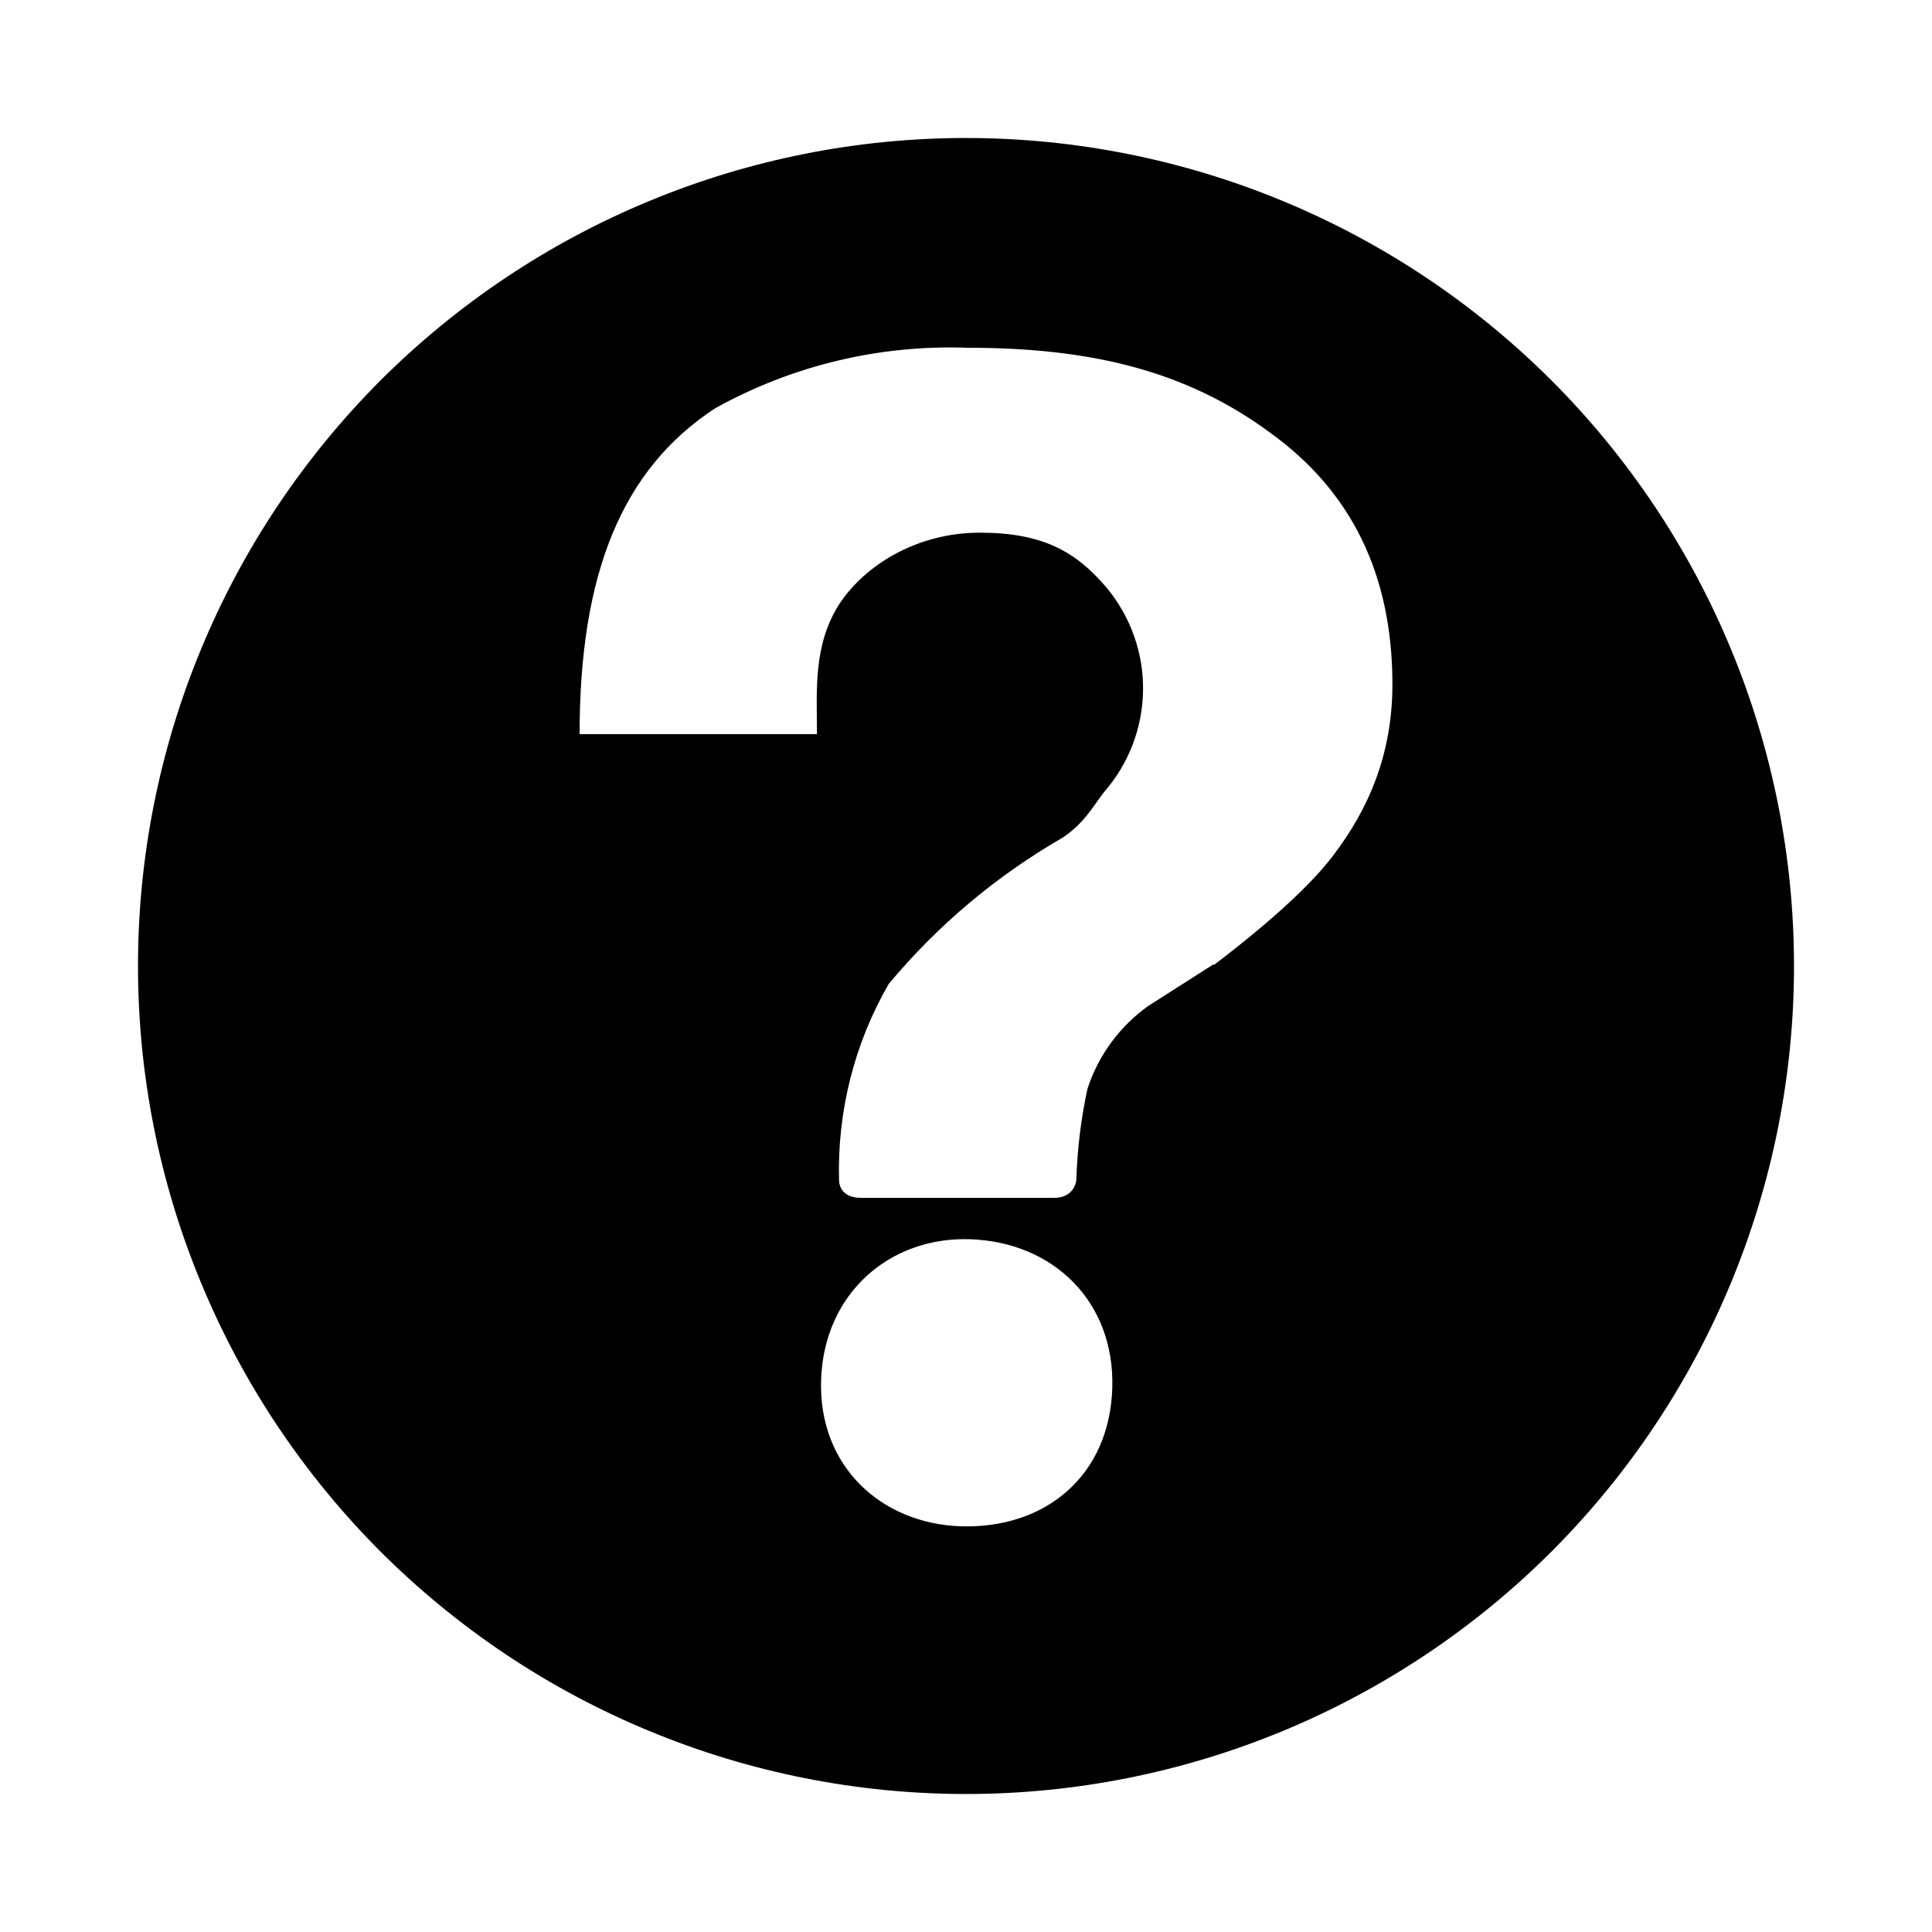
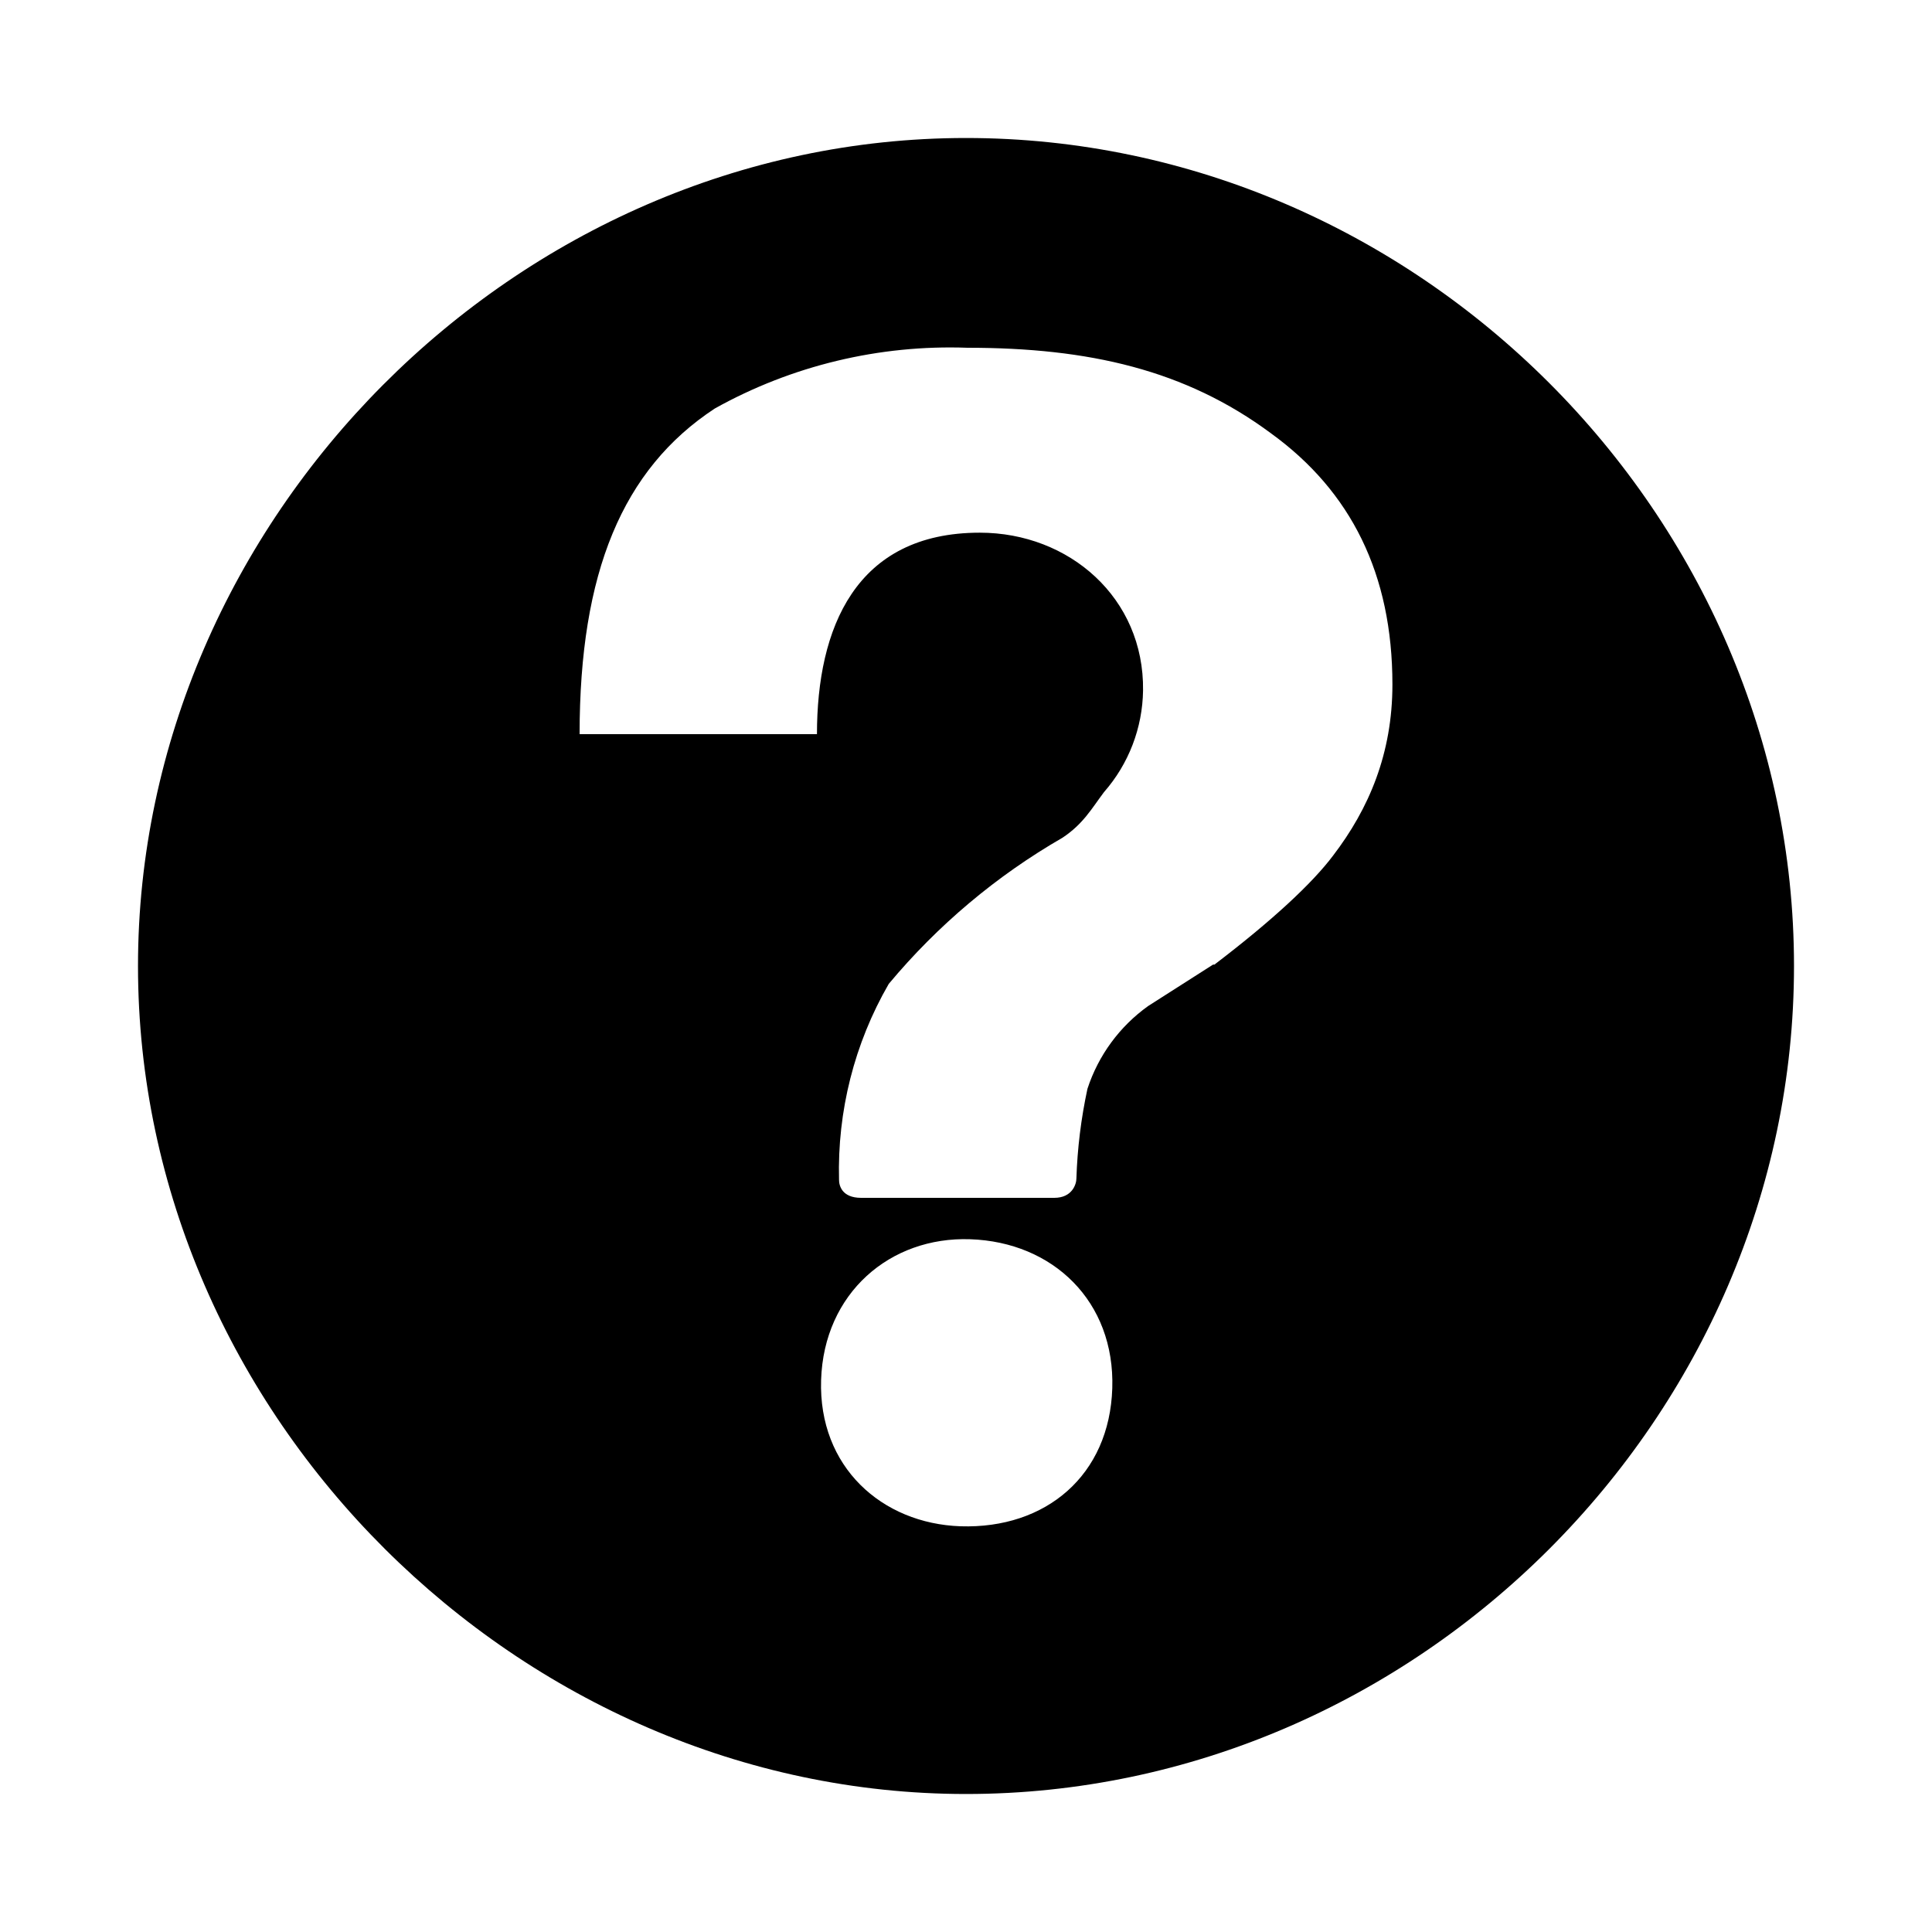
<svg xmlns="http://www.w3.org/2000/svg" width="14" height="14" viewBox="0 0 14 14" fill="none">
-   <path d="M7 1C6.212 1 5.432 1.155 4.704 1.457C3.976 1.758 3.315 2.2 2.757 2.757C2.2 3.315 1.758 3.976 1.457 4.704C1.155 5.432 1 6.212 1 7C1 7.788 1.155 8.568 1.457 9.296C1.758 10.024 2.2 10.685 2.757 11.243C3.315 11.8 3.976 12.242 4.704 12.543C5.432 12.845 6.212 13 7 13C8.591 13 10.117 12.368 11.243 11.243C12.368 10.117 13 8.591 13 7C13 5.409 12.368 3.883 11.243 2.757C10.117 1.632 8.591 1 7 1ZM8.06 10.06C8.04 10.69 7.58 11.08 6.96 11.06C6.39 11.04 5.93 10.63 5.95 10C5.97 9.37 6.45 8.96 7.03 8.98C7.63 9 8.08 9.43 8.06 10.06ZM8.79 6.99L8.32 7.29C8.113 7.438 7.959 7.648 7.88 7.89C7.834 8.104 7.807 8.321 7.8 8.54C7.8 8.58 7.77 8.68 7.64 8.68H6.24C6.1 8.68 6.08 8.59 6.08 8.55C6.067 8.053 6.191 7.561 6.44 7.13C6.794 6.705 7.221 6.346 7.7 6.07C7.85 5.97 7.91 5.86 8 5.74C8.179 5.536 8.279 5.275 8.283 5.004C8.287 4.732 8.193 4.469 8.02 4.26C7.8 4 7.56 3.86 7.1 3.86C6.65 3.86 6.27 4.09 6.08 4.38C5.89 4.68 5.92 5.01 5.92 5.32H4.2C4.2 4.15 4.51 3.4 5.18 2.96C5.738 2.649 6.371 2.497 7.01 2.52C7.89 2.52 8.59 2.68 9.21 3.14C9.79 3.56 10.09 4.16 10.09 4.96C10.09 5.46 9.92 5.86 9.66 6.2C9.51 6.4 9.22 6.67 8.8 6.99H8.79Z" fill="black" />
+   <path d="M7 1C3.737 1 1 3.769 1 7C1 10.263 3.769 13 7 13C10.268 13 13 10.268 13 7C13 3.732 10.268 1 7 1ZM8.06 10.06C8.04 10.69 7.58 11.08 6.96 11.06C6.39 11.04 5.93 10.63 5.95 10C5.97 9.37 6.45 8.96 7.03 8.98C7.63 9 8.08 9.43 8.06 10.06ZM8.79 6.99L8.32 7.29C8.113 7.438 7.959 7.648 7.88 7.89C7.834 8.104 7.807 8.321 7.8 8.54C7.8 8.58 7.77 8.68 7.64 8.68H6.24C6.1 8.68 6.08 8.59 6.08 8.55C6.067 8.053 6.191 7.561 6.44 7.13C6.794 6.705 7.221 6.346 7.7 6.07C7.85 5.97 7.91 5.86 8 5.74C8.179 5.536 8.279 5.275 8.283 5.004C8.292 4.333 7.748 3.86 7.1 3.86C6.198 3.86 5.92 4.554 5.92 5.32H4.2C4.2 4.15 4.51 3.4 5.18 2.96C5.738 2.649 6.371 2.497 7.01 2.52C7.89 2.52 8.59 2.68 9.21 3.14C9.79 3.56 10.09 4.16 10.09 4.96C10.09 5.46 9.92 5.86 9.66 6.2C9.51 6.4 9.22 6.67 8.8 6.99H8.79Z" fill="black" />
</svg>
